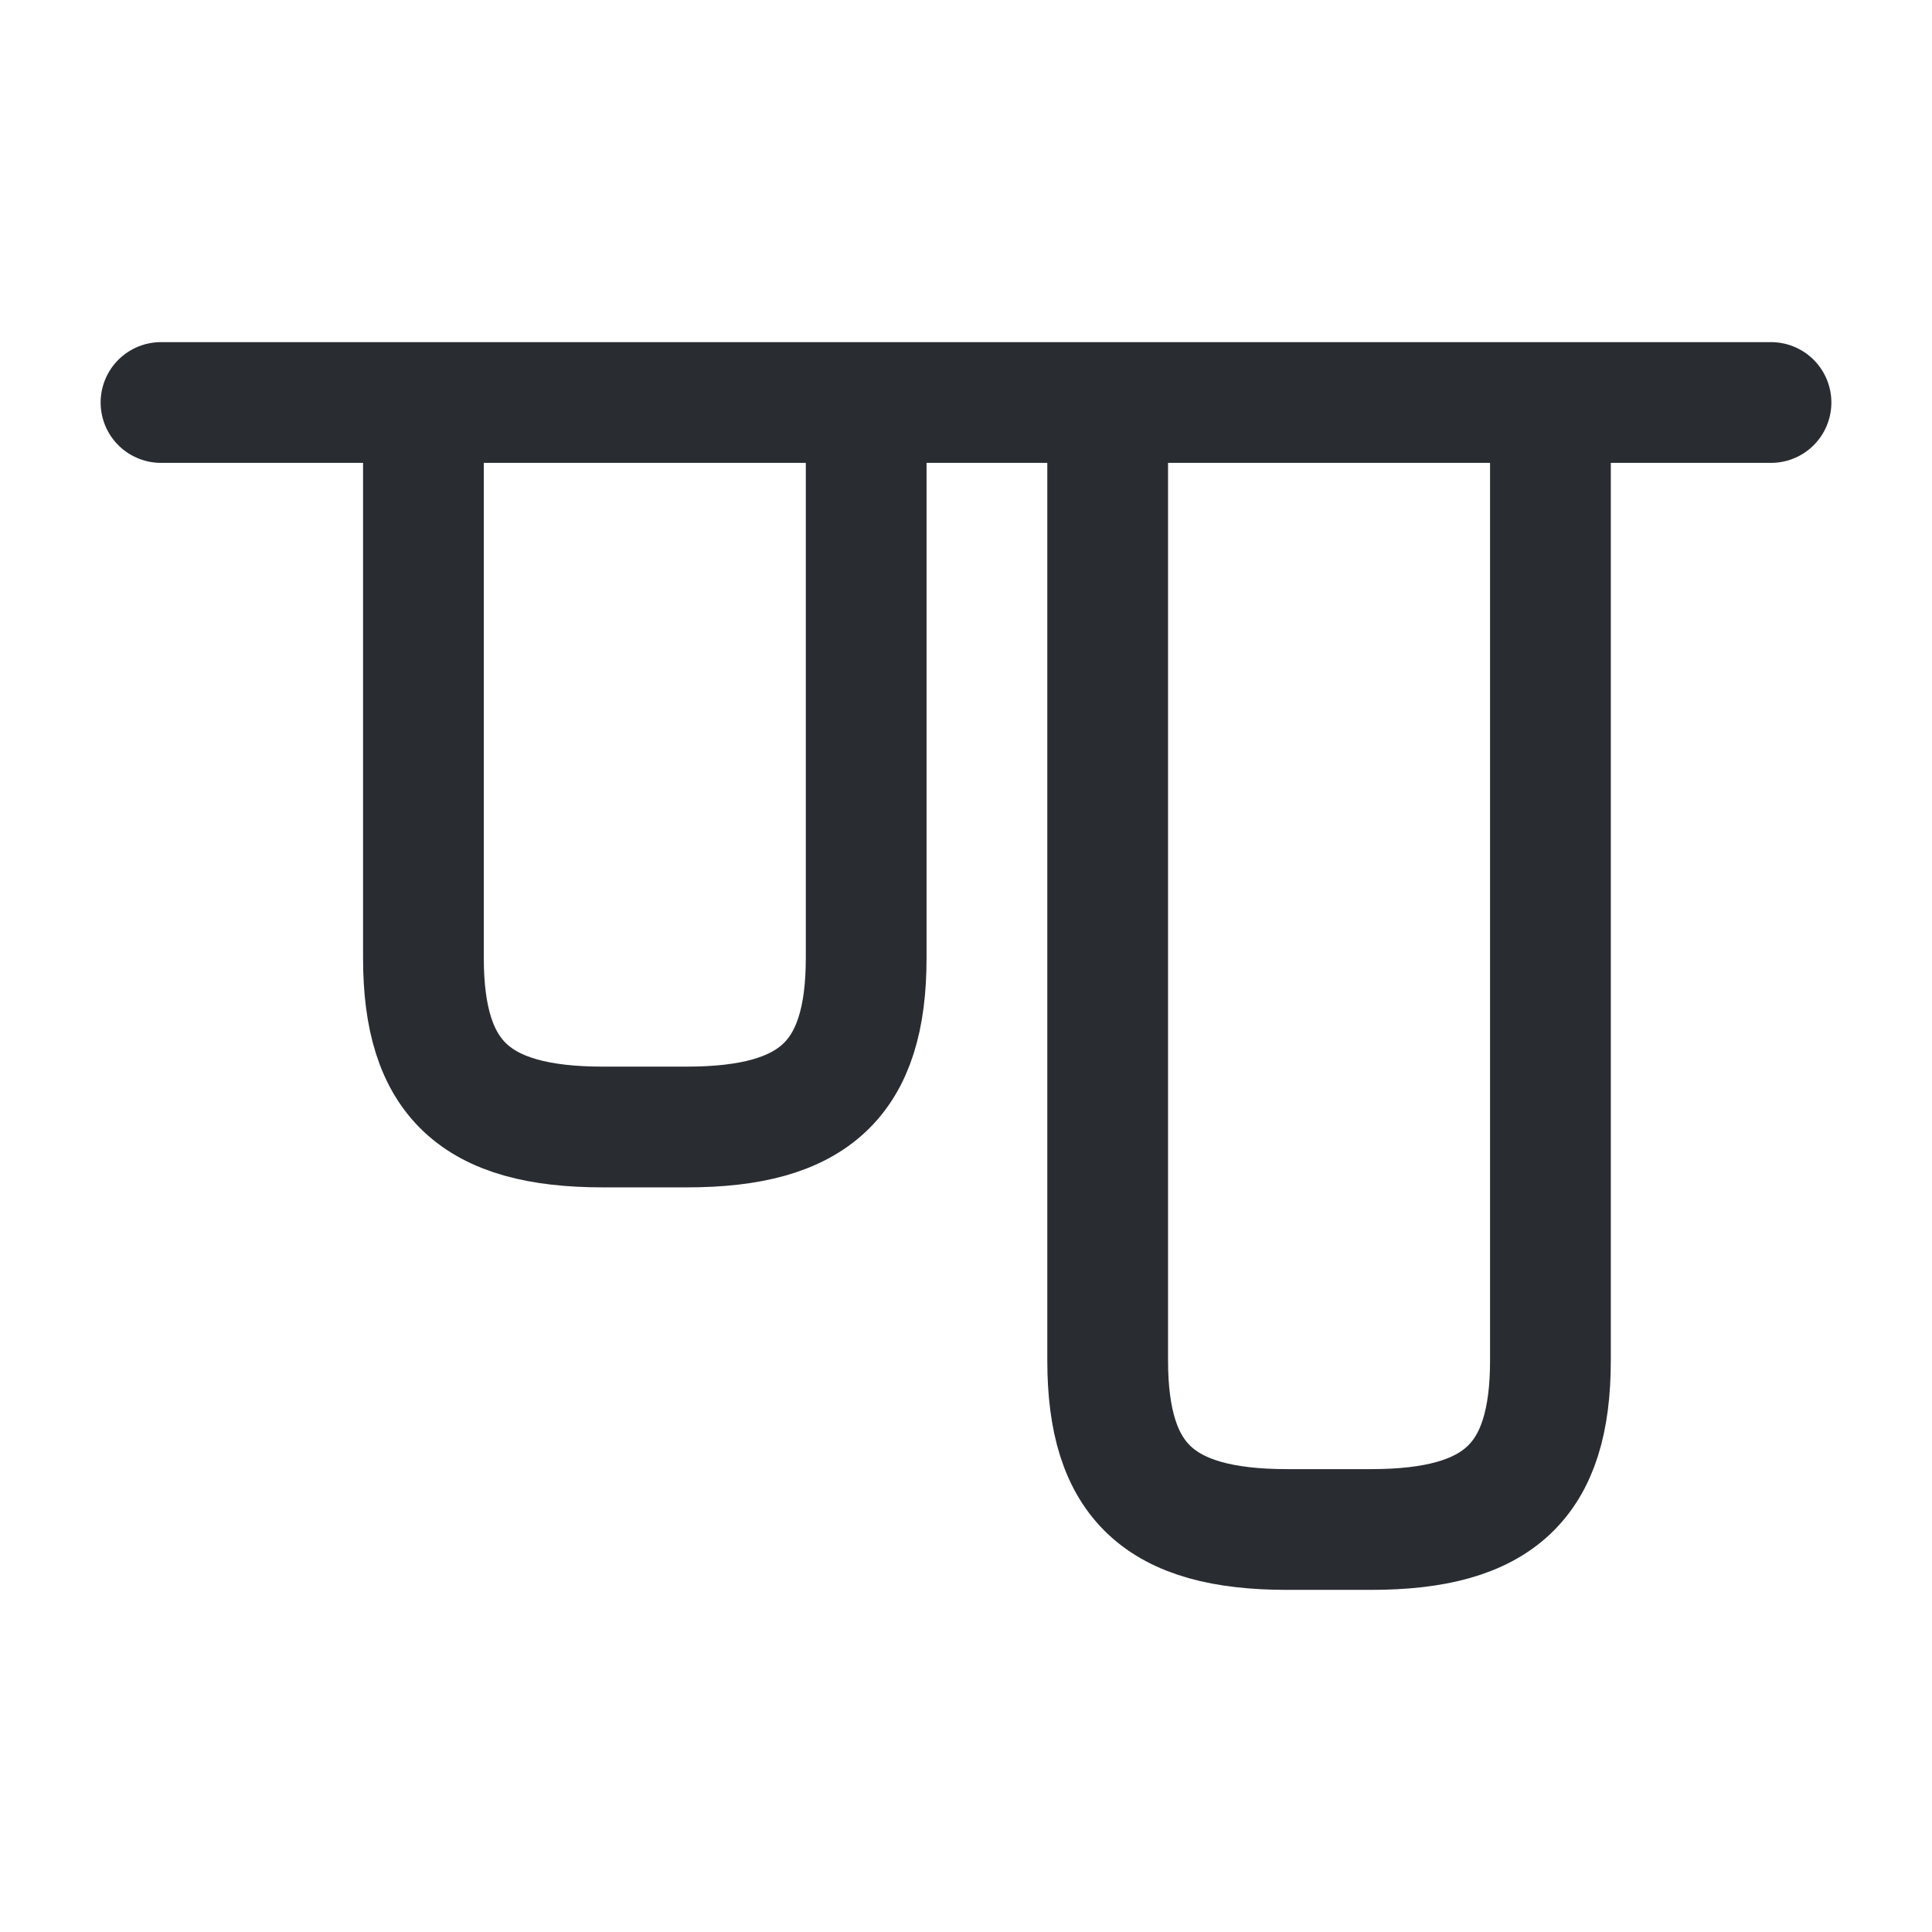
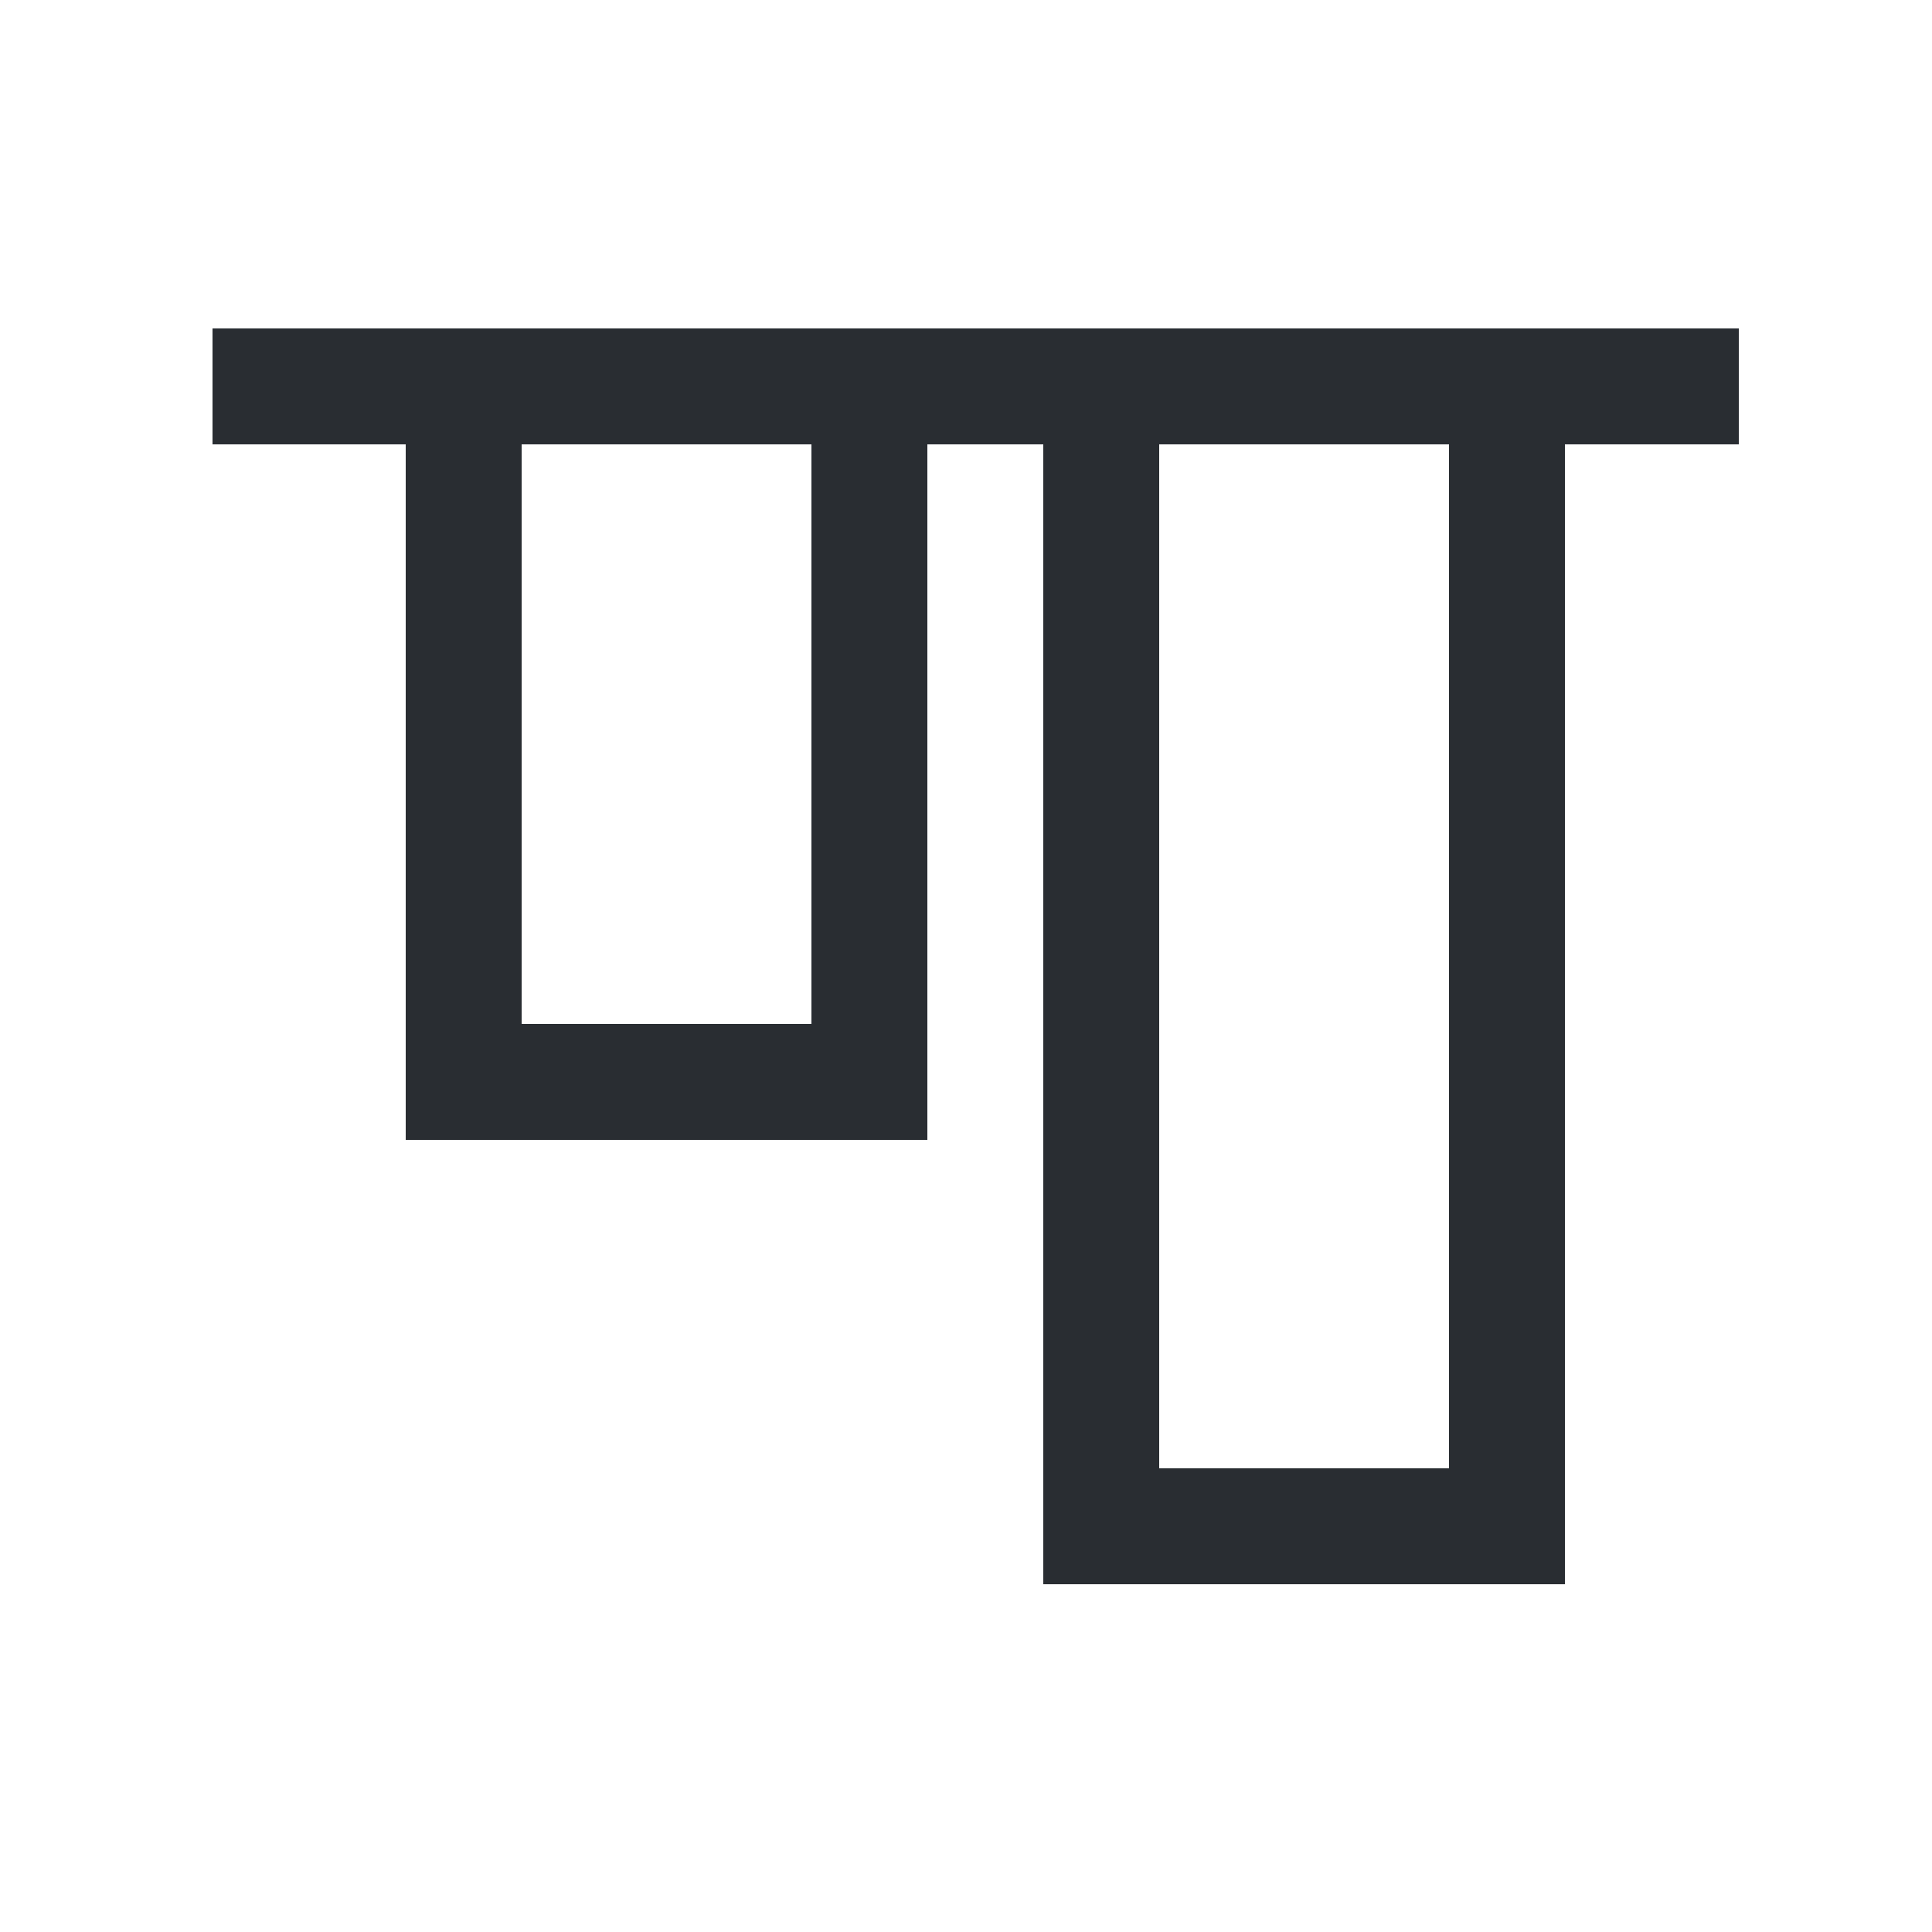
- <svg xmlns="http://www.w3.org/2000/svg" width="800px" height="800px" viewBox="0 0 24 24" fill="none">
-   <path d="M19.26 5.1V16.9C19.26 18.4 18.62 19 17.03 19H15.99C14.4 19 13.76 18.4 13.76 16.9V5.1" stroke="#292D32" stroke-width="1.5" stroke-linecap="round" stroke-linejoin="round" />
-   <path d="M5.26 5.1V11.9C5.26 13.4 5.9 14 7.49 14H8.53C10.12 14 10.76 13.4 10.76 11.9V5.1" stroke="#292D32" stroke-width="1.5" stroke-linecap="round" stroke-linejoin="round" />
-   <path d="M2 5H22" stroke="#292D32" stroke-width="1.5" stroke-linecap="round" stroke-linejoin="round" />
+ <svg xmlns="http://www.w3.org/2000/svg" width="100" height="100" viewBox="0 0 100 100" fill="none">
+   <path d="M21 59L21 17L48 17L48 59L21 59ZM42 23L27 23L27 53L42 53L42 23Z" fill="#292D32" />
+   <path d="M54 82L54 17L81 17L81 82L54 82ZM75 23L60 23L60 76L75 76L75 23Z" fill="#292D32" />
+   <path d="M11 23L11 17L90 17L90 23L11 23Z" fill="#292D32" />
</svg>
